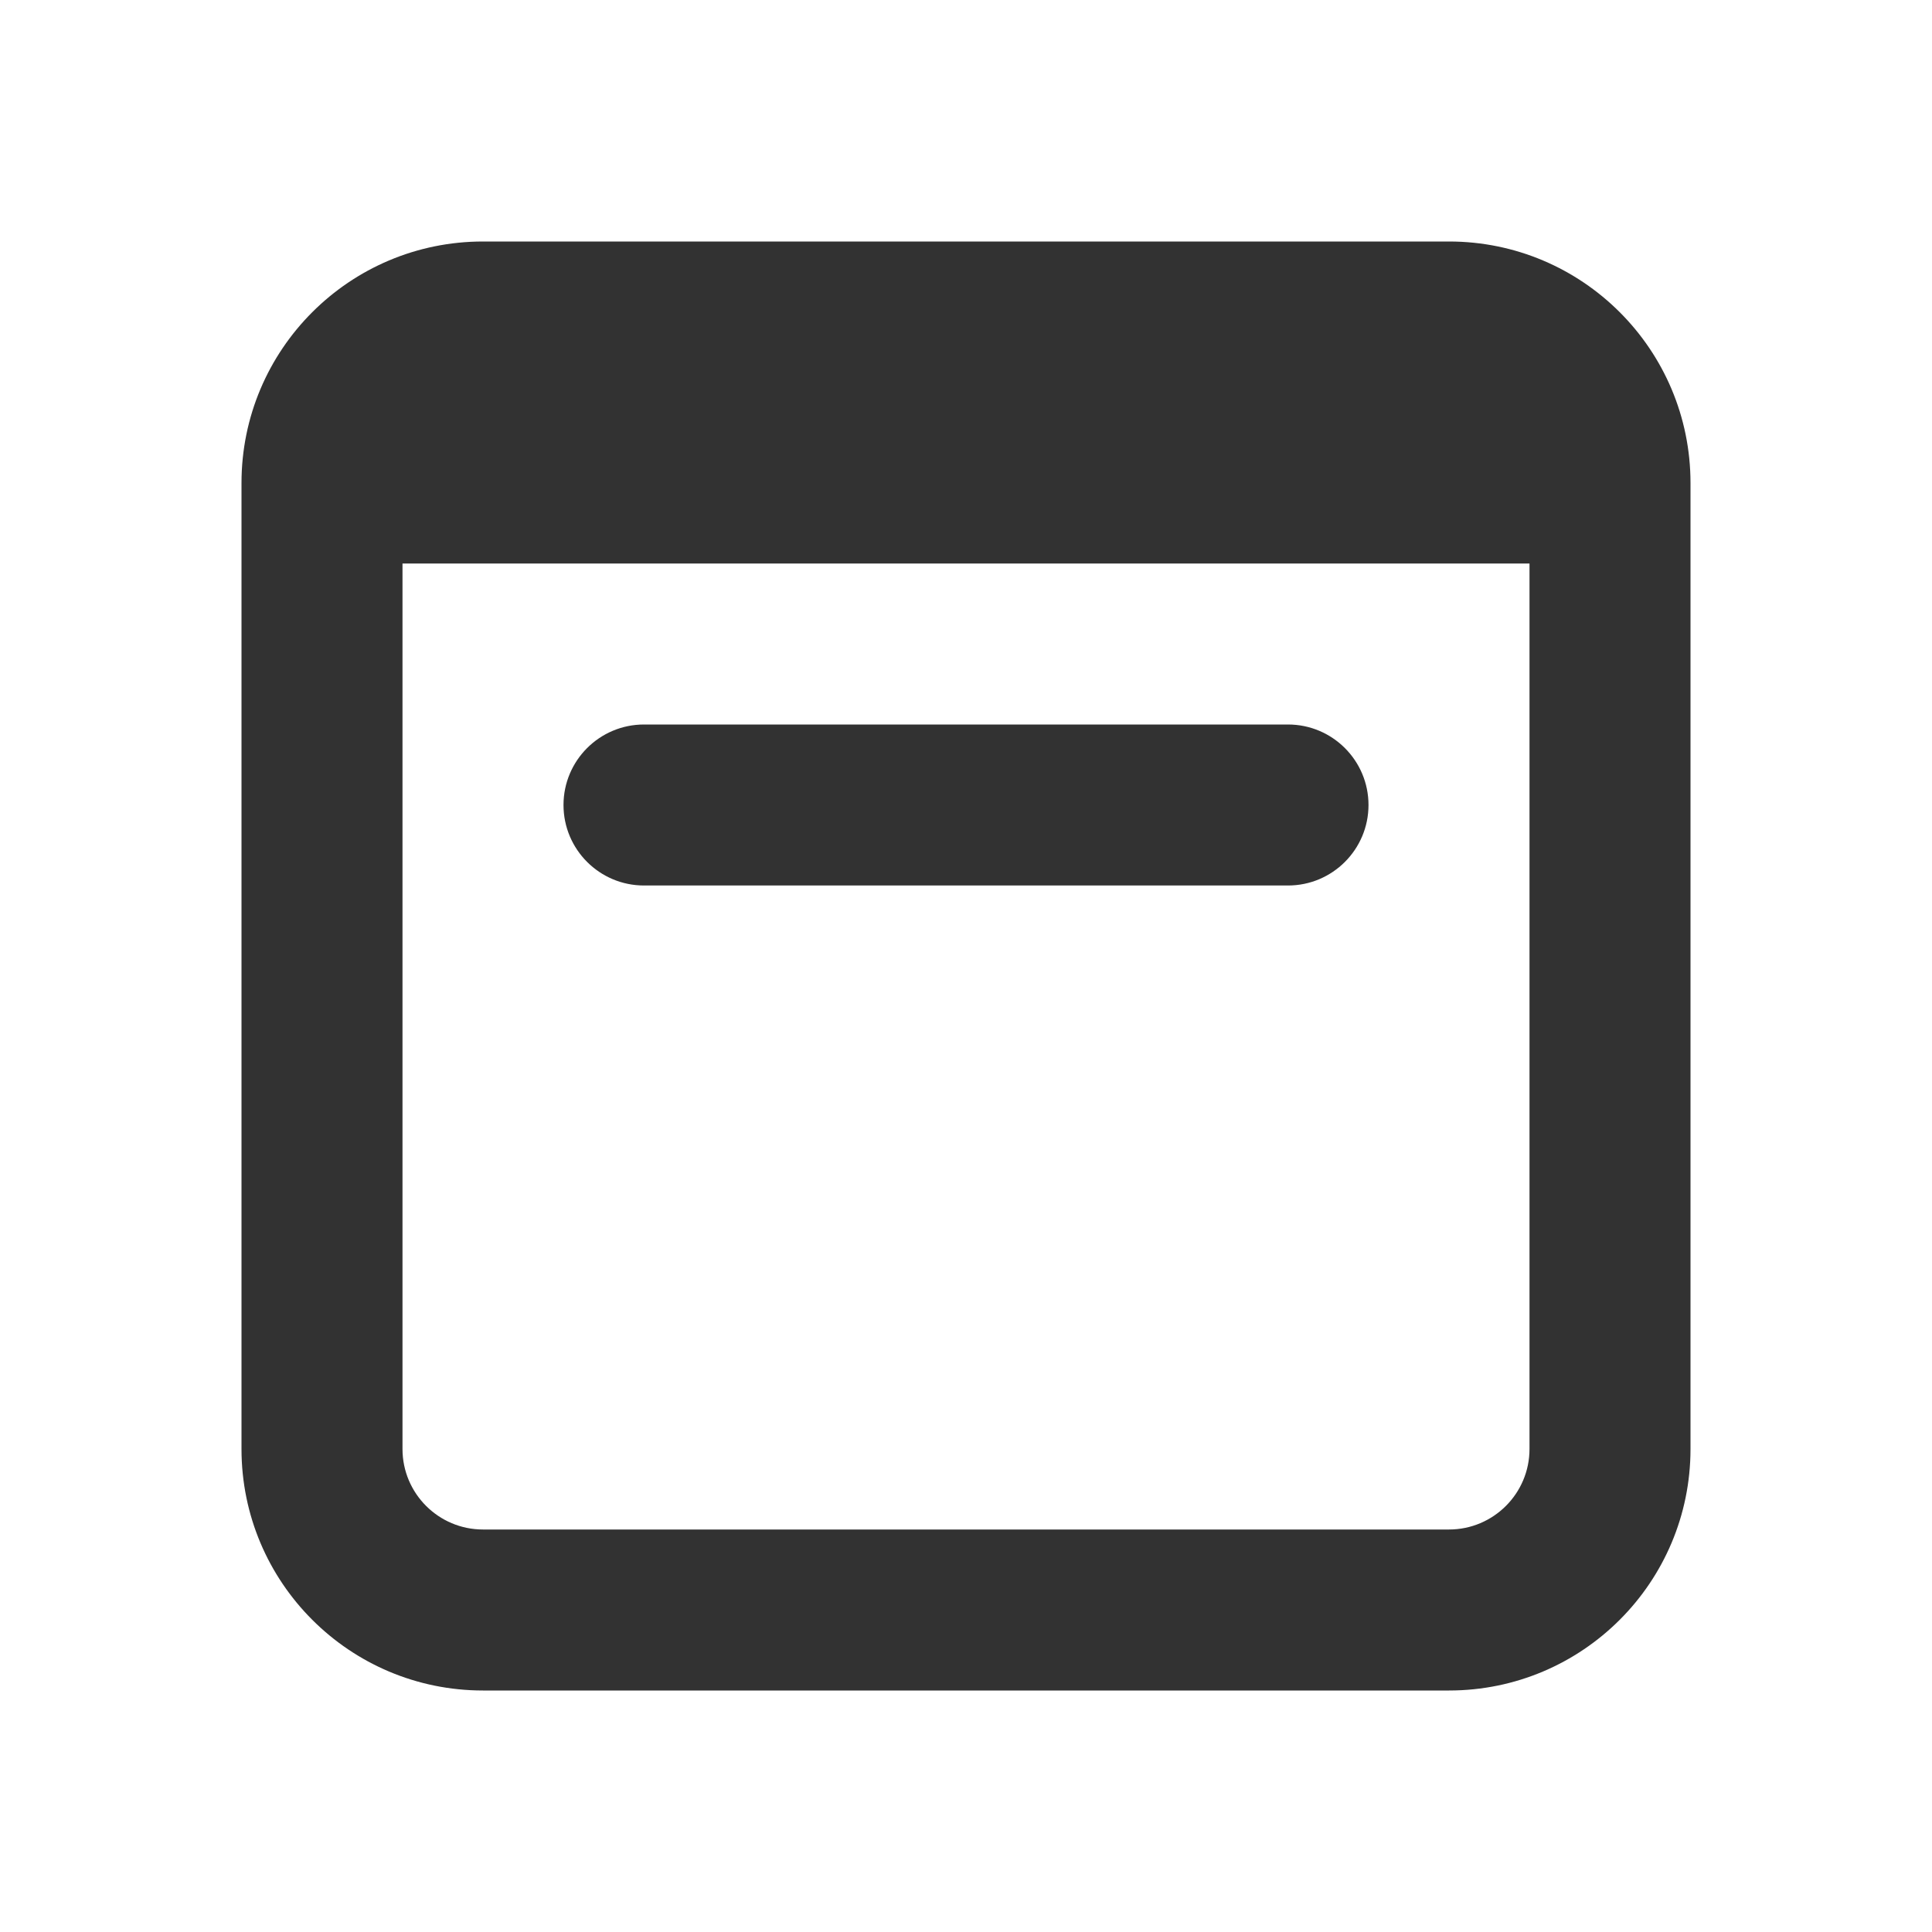
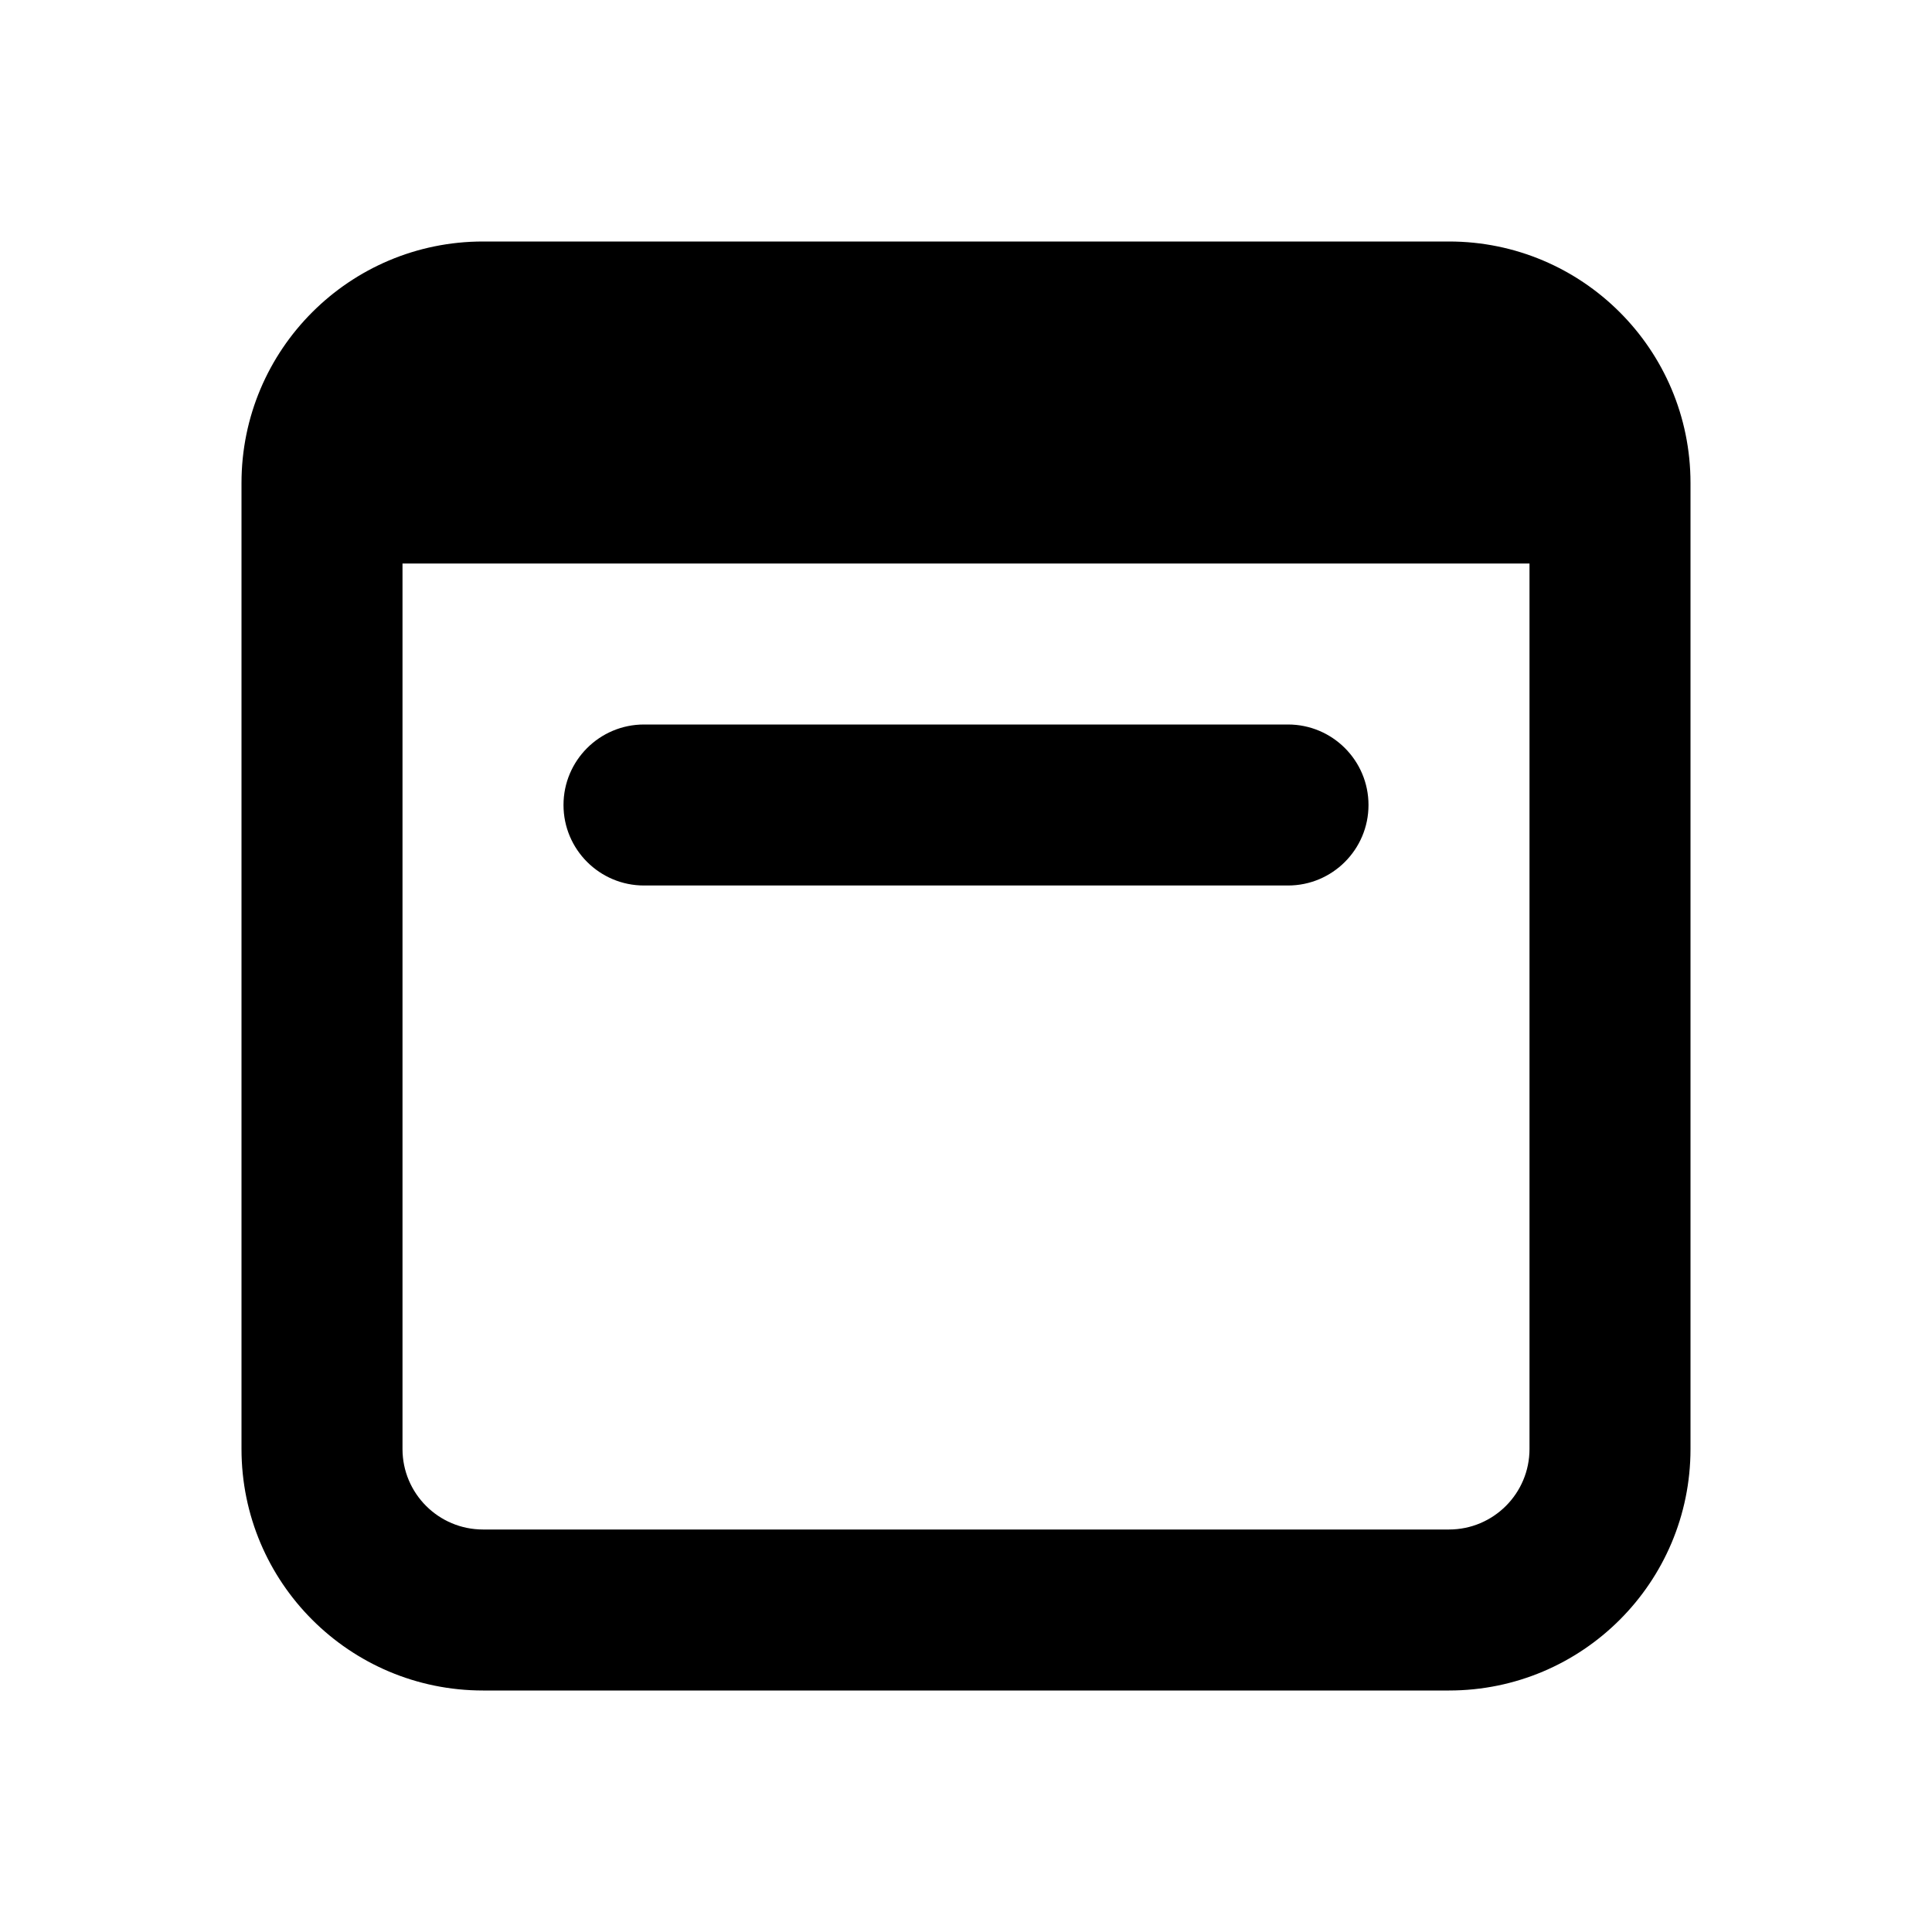
<svg xmlns="http://www.w3.org/2000/svg" width="24" height="24" viewBox="0 0 24 24" fill="none">
-   <path d="M8 9C7.448 9 7 9.448 7 10C7 10.552 7.448 11 8 11H16C16.552 11 17 10.552 17 10C17 9.448 16.552 9 16 9H8Z" fill="rgba(50, 50, 50, 1)" />
-   <path fill-rule="evenodd" clip-rule="evenodd" d="M6 3C4.343 3 3 4.343 3 6V18C3 19.657 4.343 21 6 21H18C19.657 21 21 19.657 21 18V6C21 4.343 19.657 3 18 3H6ZM5 18V7H19V18C19 18.552 18.552 19 18 19H6C5.448 19 5 18.552 5 18Z" fill="rgba(50, 50, 50, 1)" />
+   <path d="M8 9C7.448 9 7 9.448 7 10C7 10.552 7.448 11 8 11H16C16.552 11 17 10.552 17 10C17 9.448 16.552 9 16 9H8Z" fill="currentColor" />
+   <path fill-rule="evenodd" clip-rule="evenodd" d="M6 3C4.343 3 3 4.343 3 6V18C3 19.657 4.343 21 6 21H18C19.657 21 21 19.657 21 18V6C21 4.343 19.657 3 18 3H6ZM5 18V7H19V18C19 18.552 18.552 19 18 19H6C5.448 19 5 18.552 5 18Z" fill="currentColor" />
</svg>
